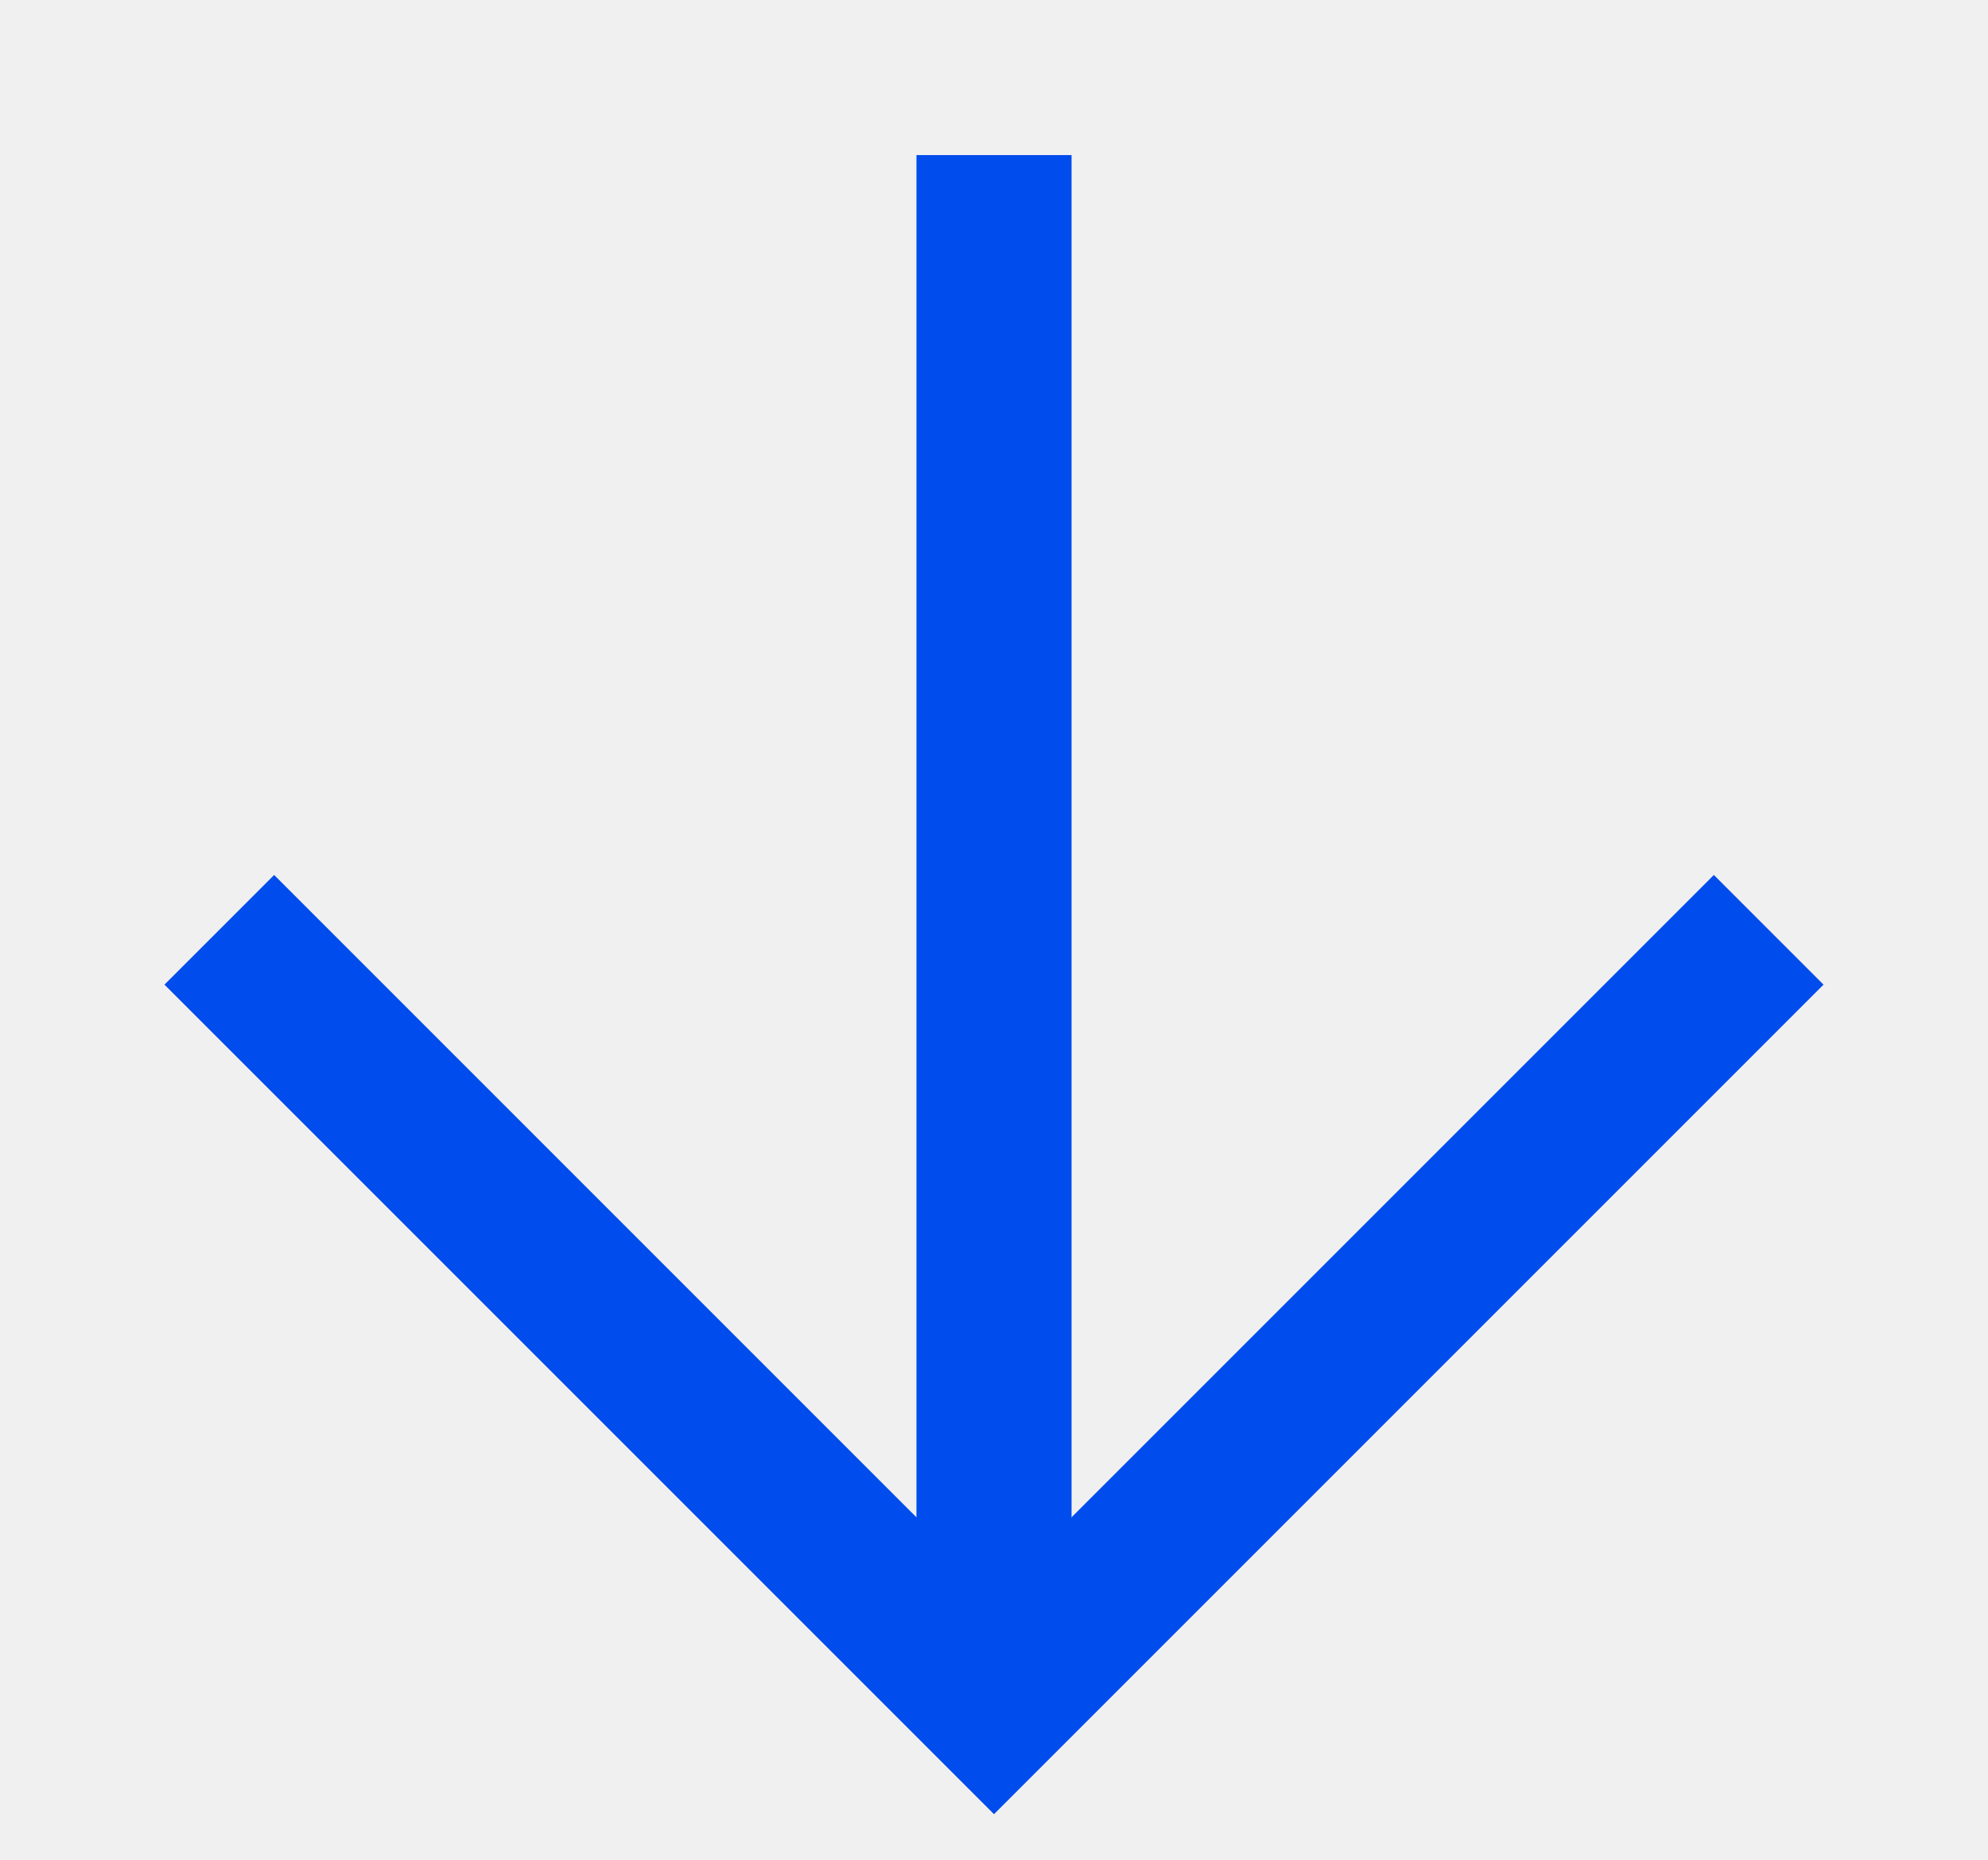
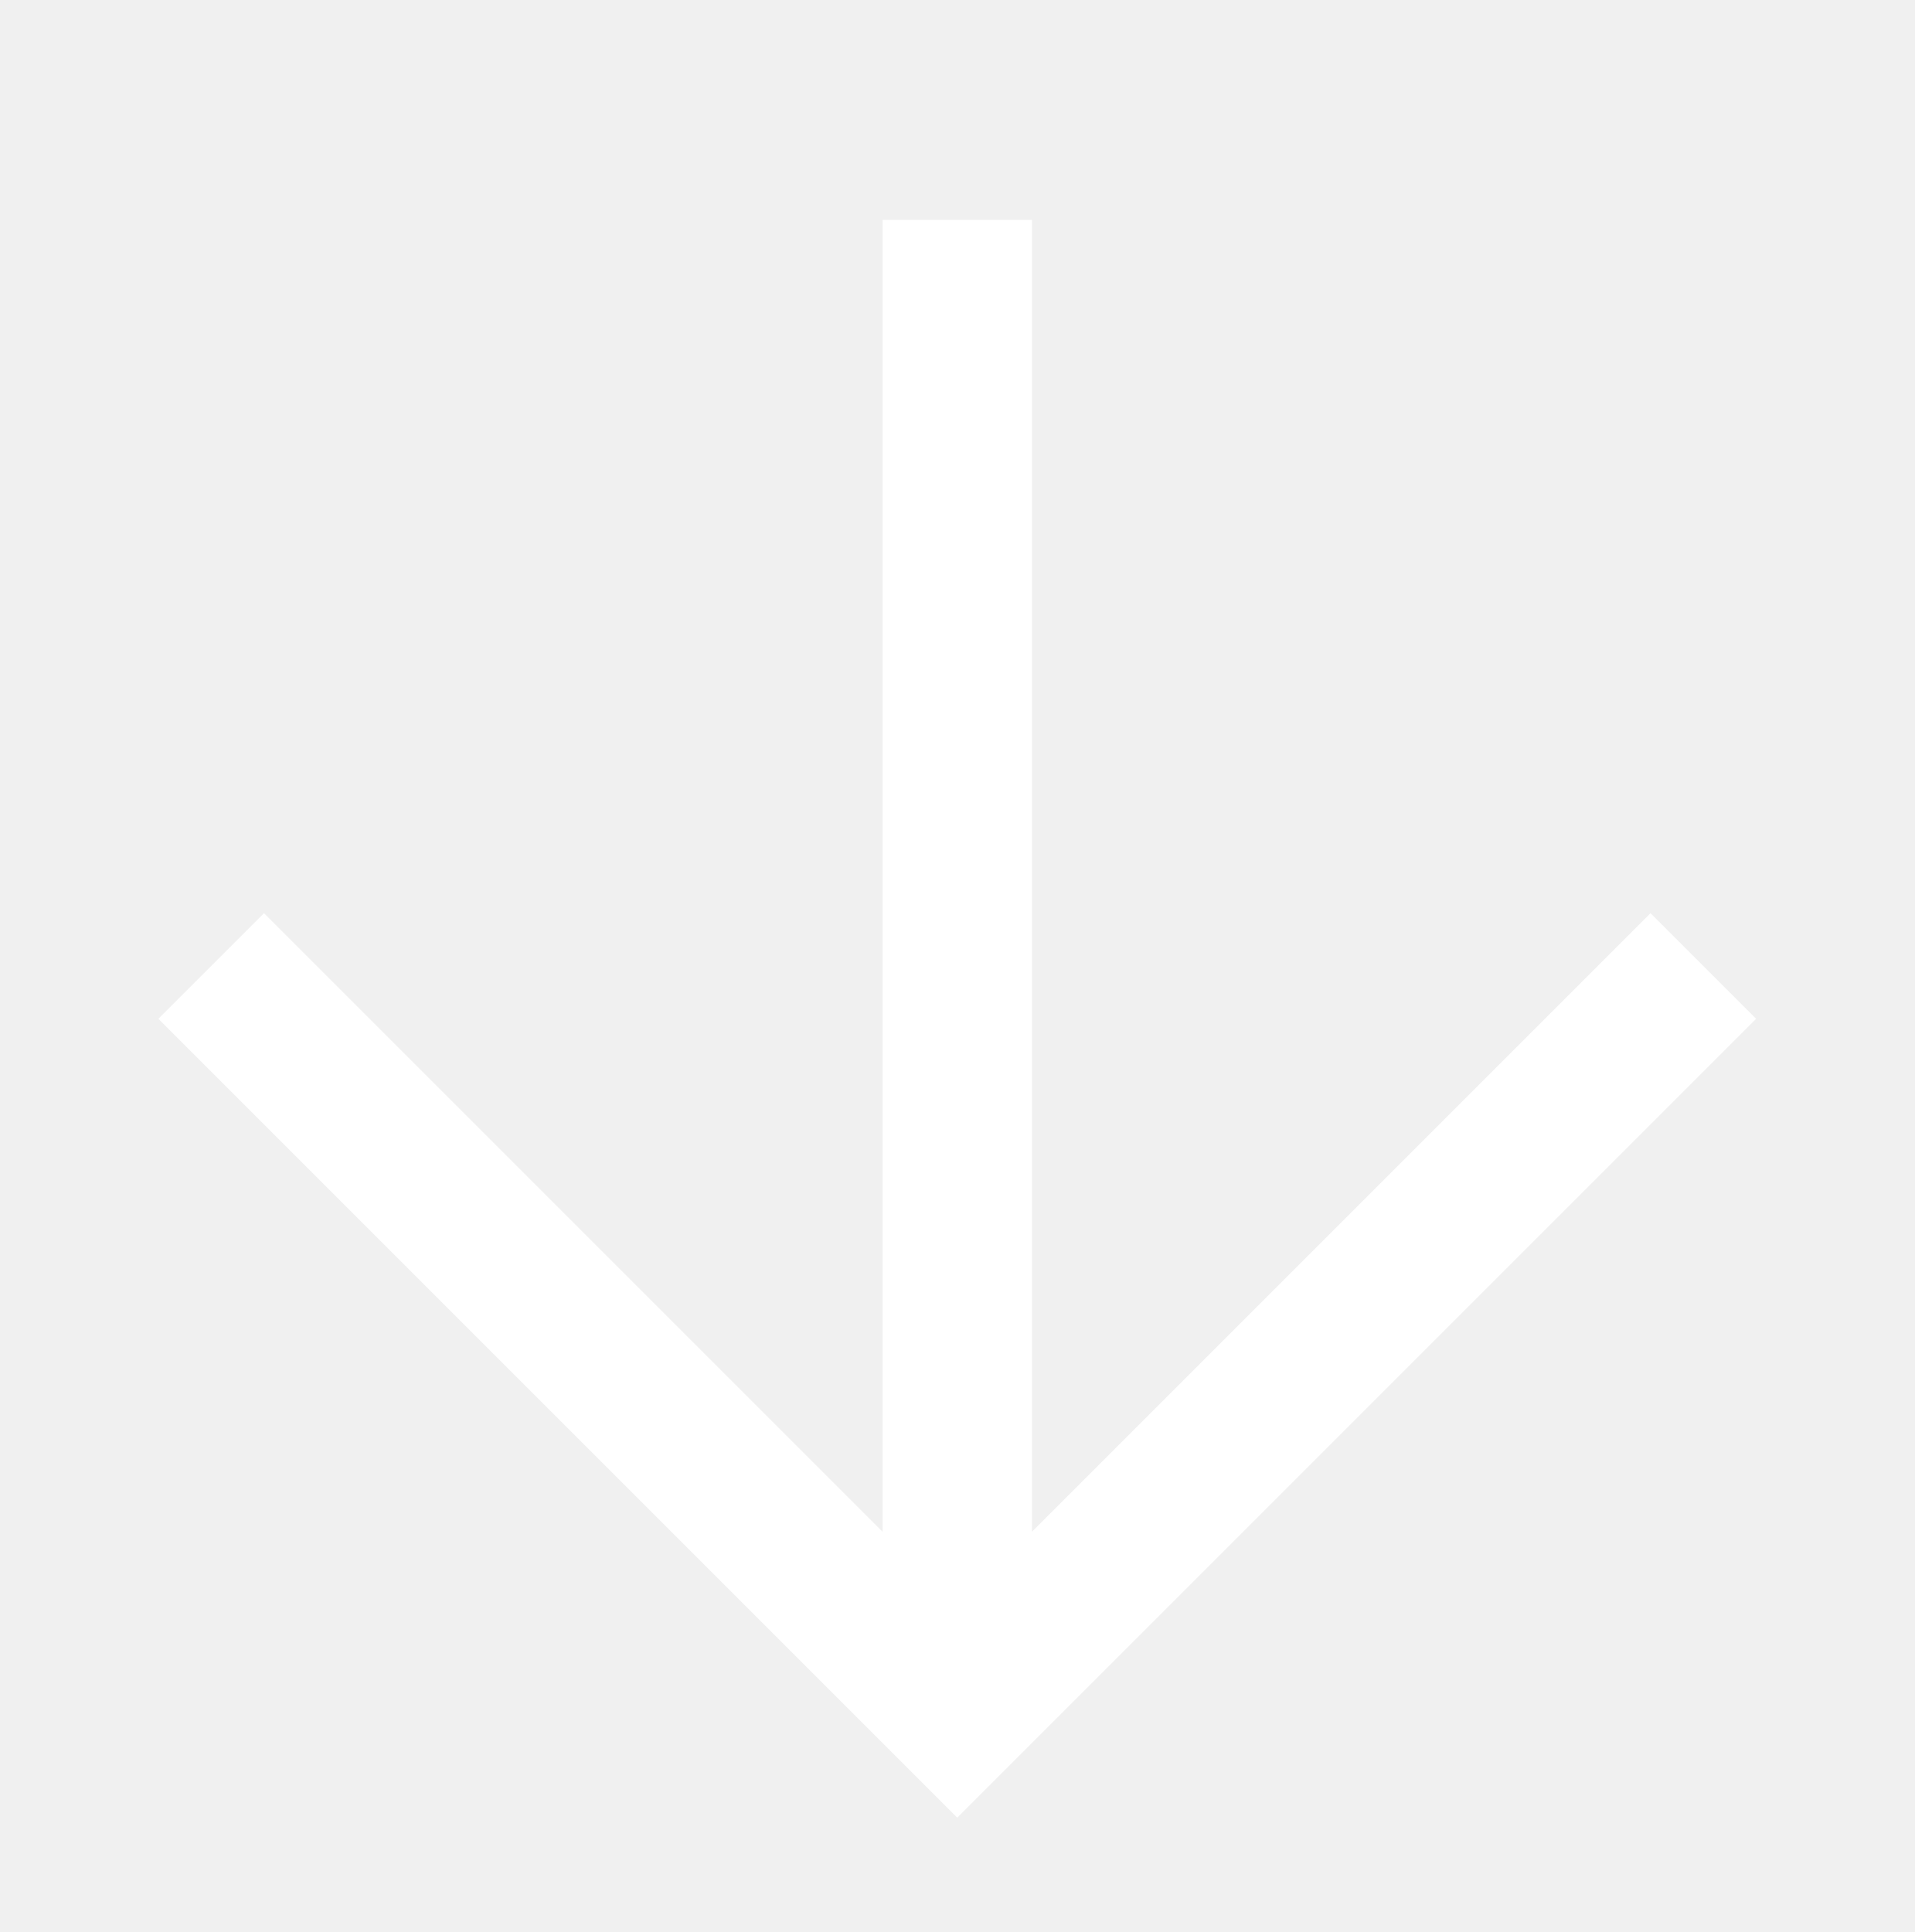
- <svg xmlns="http://www.w3.org/2000/svg" width="12.818" height="11.99" viewBox="0 0 12.818 11.99">
+ <svg xmlns="http://www.w3.org/2000/svg" width="18.818" height="18.99" viewBox="0 0 12.818 11.99">
  <g id="Icon_feather-arrow-up" data-name="Icon feather-arrow-up" transform="translate(1.414 1)">
-     <path id="Path_3" data-name="Path 3" d="M18,7.5v9.99" transform="translate(-13.005 -7.5)" fill="none" stroke="#014cec" strokeLinecap="round" strokeLinejoin="round" strokeWidth="2" />
-     <path id="Path_4" data-name="Path 4" d="M7.5,7.5l4.995,4.995L17.49,7.5" transform="translate(-7.5 -2.505)" fill="none" stroke="#014cec" strokeLinecap="round" strokeLinejoin="round" strokeWidth="2" />
+     <path id="Path_3" data-name="Path 3" d="M18,7.5v9.99" transform="translate(-13.005 -7.5)" fill="none" stroke="#fff" strokeLinecap="round" strokeLinejoin="round" strokeWidth="2" />
+     <path id="Path_4" data-name="Path 4" d="M7.5,7.5l4.995,4.995L17.49,7.5" transform="translate(-7.5 -2.505)" fill="none" stroke="#fff" strokeLinecap="round" strokeLinejoin="round" strokeWidth="2" />
  </g>
</svg>
